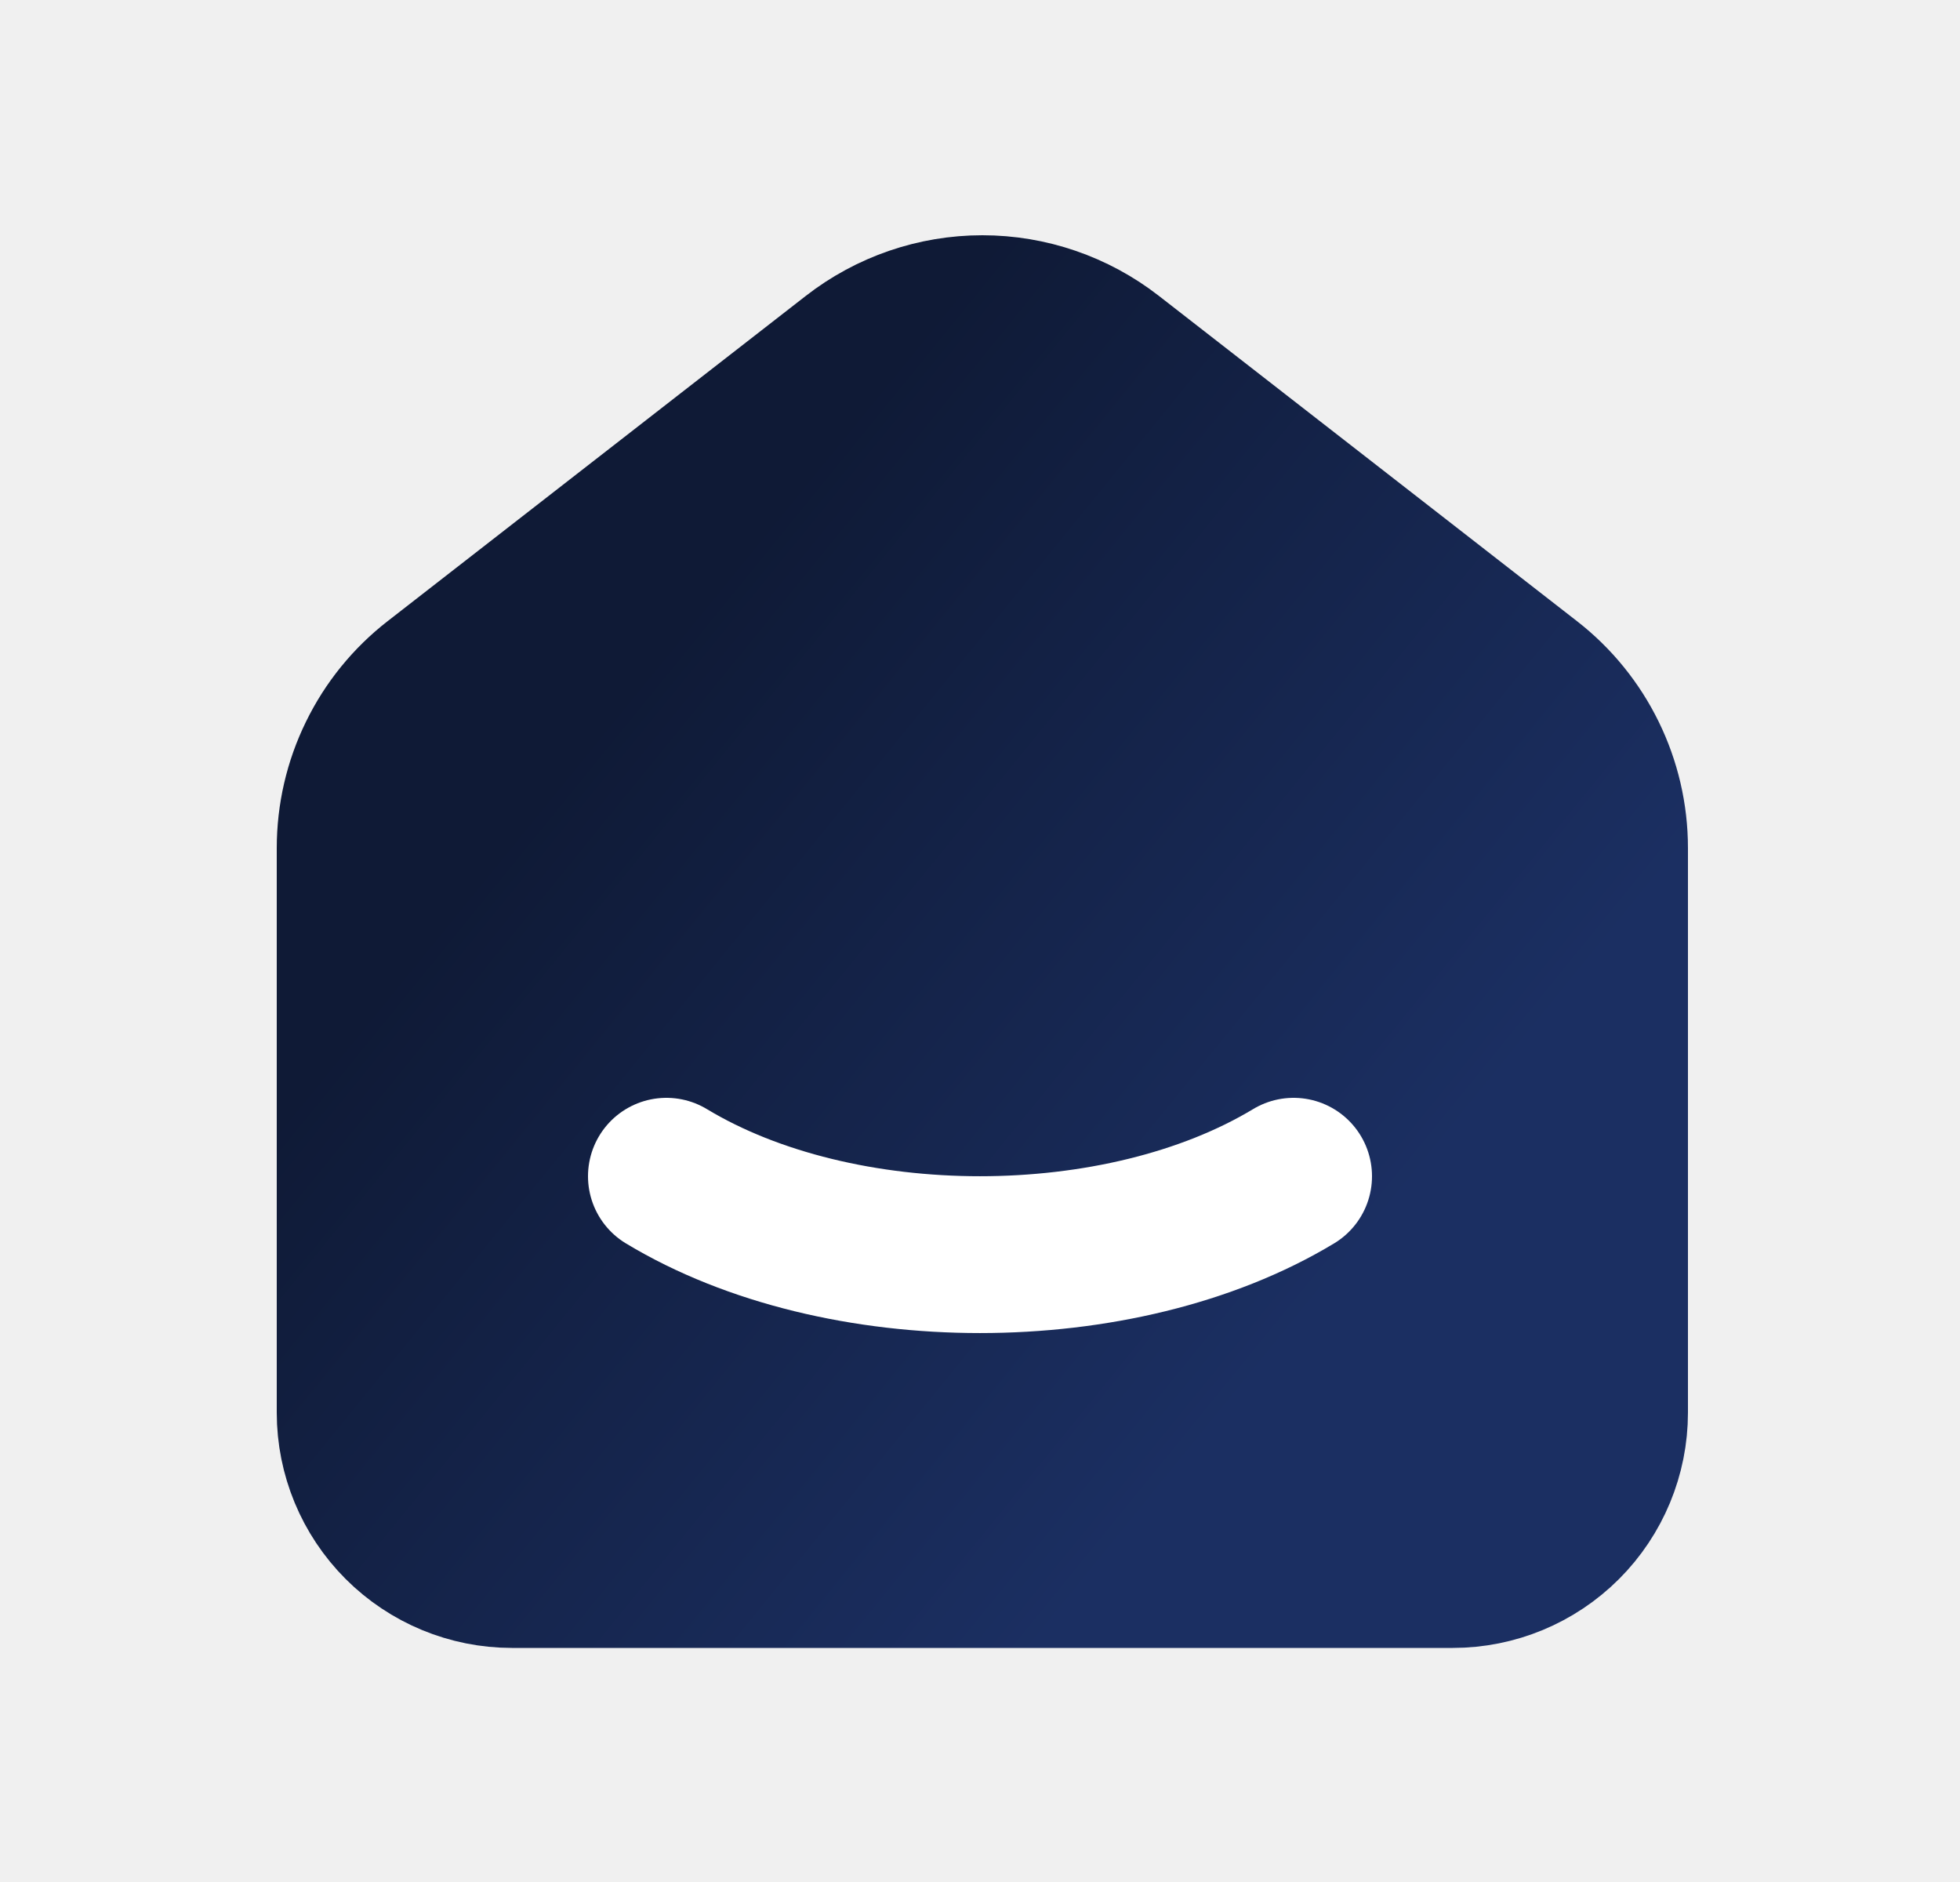
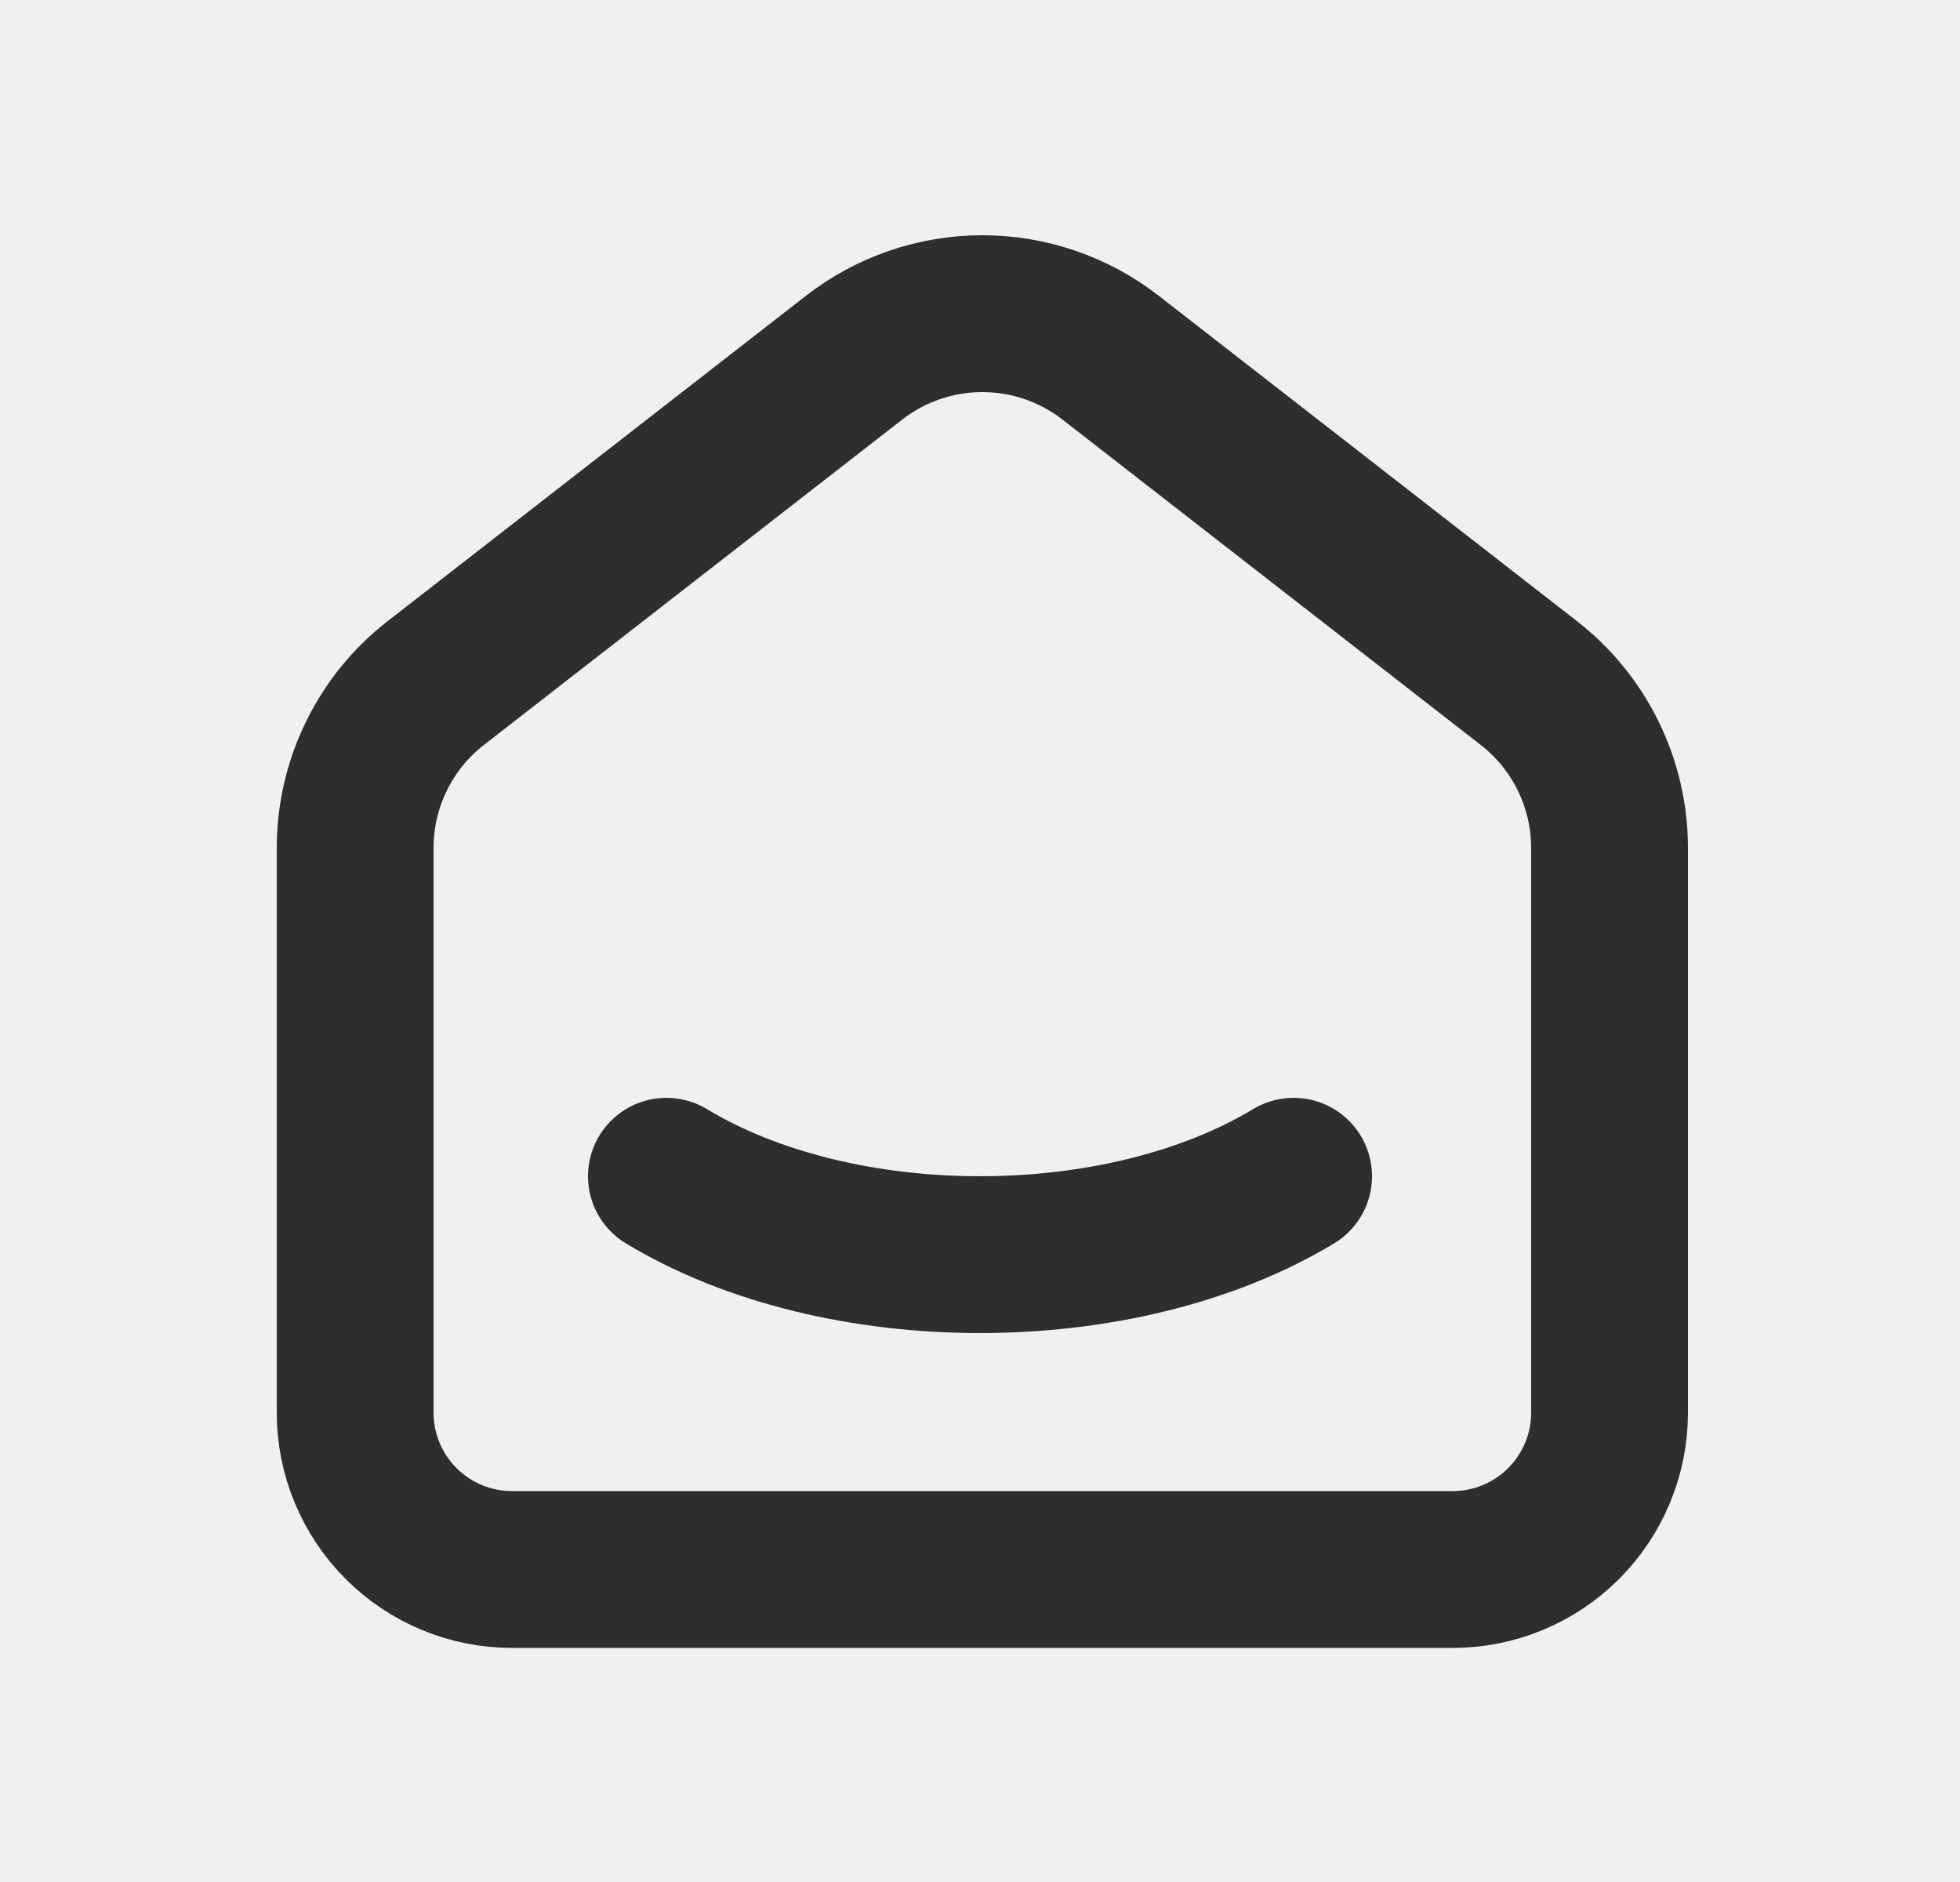
<svg xmlns="http://www.w3.org/2000/svg" width="25" height="24" viewBox="0 0 25 24" fill="none">
-   <g clip-path="url(#clip0_1307_7735)">
-     <path d="M19.5 8.71L14.167 4.562C13.699 4.198 13.123 4 12.53 4C11.937 4 11.361 4.198 10.893 4.562L5.559 8.71C5.238 8.959 4.979 9.278 4.801 9.643C4.622 10.008 4.53 10.409 4.53 10.815V18.015C4.53 18.545 4.741 19.054 5.116 19.429C5.491 19.804 6 20.015 6.53 20.015H18.53C19.061 20.015 19.569 19.804 19.944 19.429C20.319 19.054 20.53 18.545 20.53 18.015V10.815C20.53 9.992 20.15 9.215 19.5 8.71Z" fill="url(#paint0_linear_1307_7735)" stroke="url(#paint1_linear_1307_7735)" stroke-width="2" stroke-linecap="round" stroke-linejoin="round" />
-     <path d="M16.5 15C14.29 16.333 10.708 16.333 8.5 15" stroke="white" stroke-width="2" stroke-linecap="round" stroke-linejoin="round" />
+   <g clip-path="url(#clip0_1362_4514)">
+     <path d="M19.5 8.71L14.167 4.562C13.699 4.198 13.123 4 12.53 4C11.937 4 11.361 4.198 10.893 4.562L5.559 8.71C5.238 8.959 4.979 9.278 4.801 9.643C4.622 10.008 4.53 10.409 4.53 10.815V18.015C4.53 18.545 4.741 19.054 5.116 19.429C5.491 19.804 6 20.015 6.53 20.015H18.53C19.06 20.015 19.569 19.804 19.944 19.429C20.319 19.054 20.53 18.545 20.53 18.015V10.815C20.53 9.992 20.15 9.215 19.5 8.71Z" stroke="#2E2E2E" stroke-width="2" stroke-linecap="round" stroke-linejoin="round" />
+     <path d="M16.5 15C14.29 16.333 10.708 16.333 8.5 15" stroke="#2E2E2E" stroke-width="2" stroke-linecap="round" stroke-linejoin="round" />
  </g>
  <defs>
-     <linearGradient id="paint0_linear_1307_7735" x1="11.9" y1="4" x2="21.046" y2="11.441" gradientUnits="userSpaceOnUse">
-       <stop stop-color="#0F1A36" />
-       <stop offset="1" stop-color="#1B2F62" />
-     </linearGradient>
-     <linearGradient id="paint1_linear_1307_7735" x1="11.9" y1="4" x2="21.046" y2="11.441" gradientUnits="userSpaceOnUse">
-       <stop stop-color="#0F1A36" />
-       <stop offset="1" stop-color="#1B2F62" />
-     </linearGradient>
-     <clipPath id="clip0_1307_7735">
+     <clipPath id="clip0_1362_4514">
      <rect width="24" height="24" fill="white" transform="translate(0.5)" />
    </clipPath>
  </defs>
</svg>
